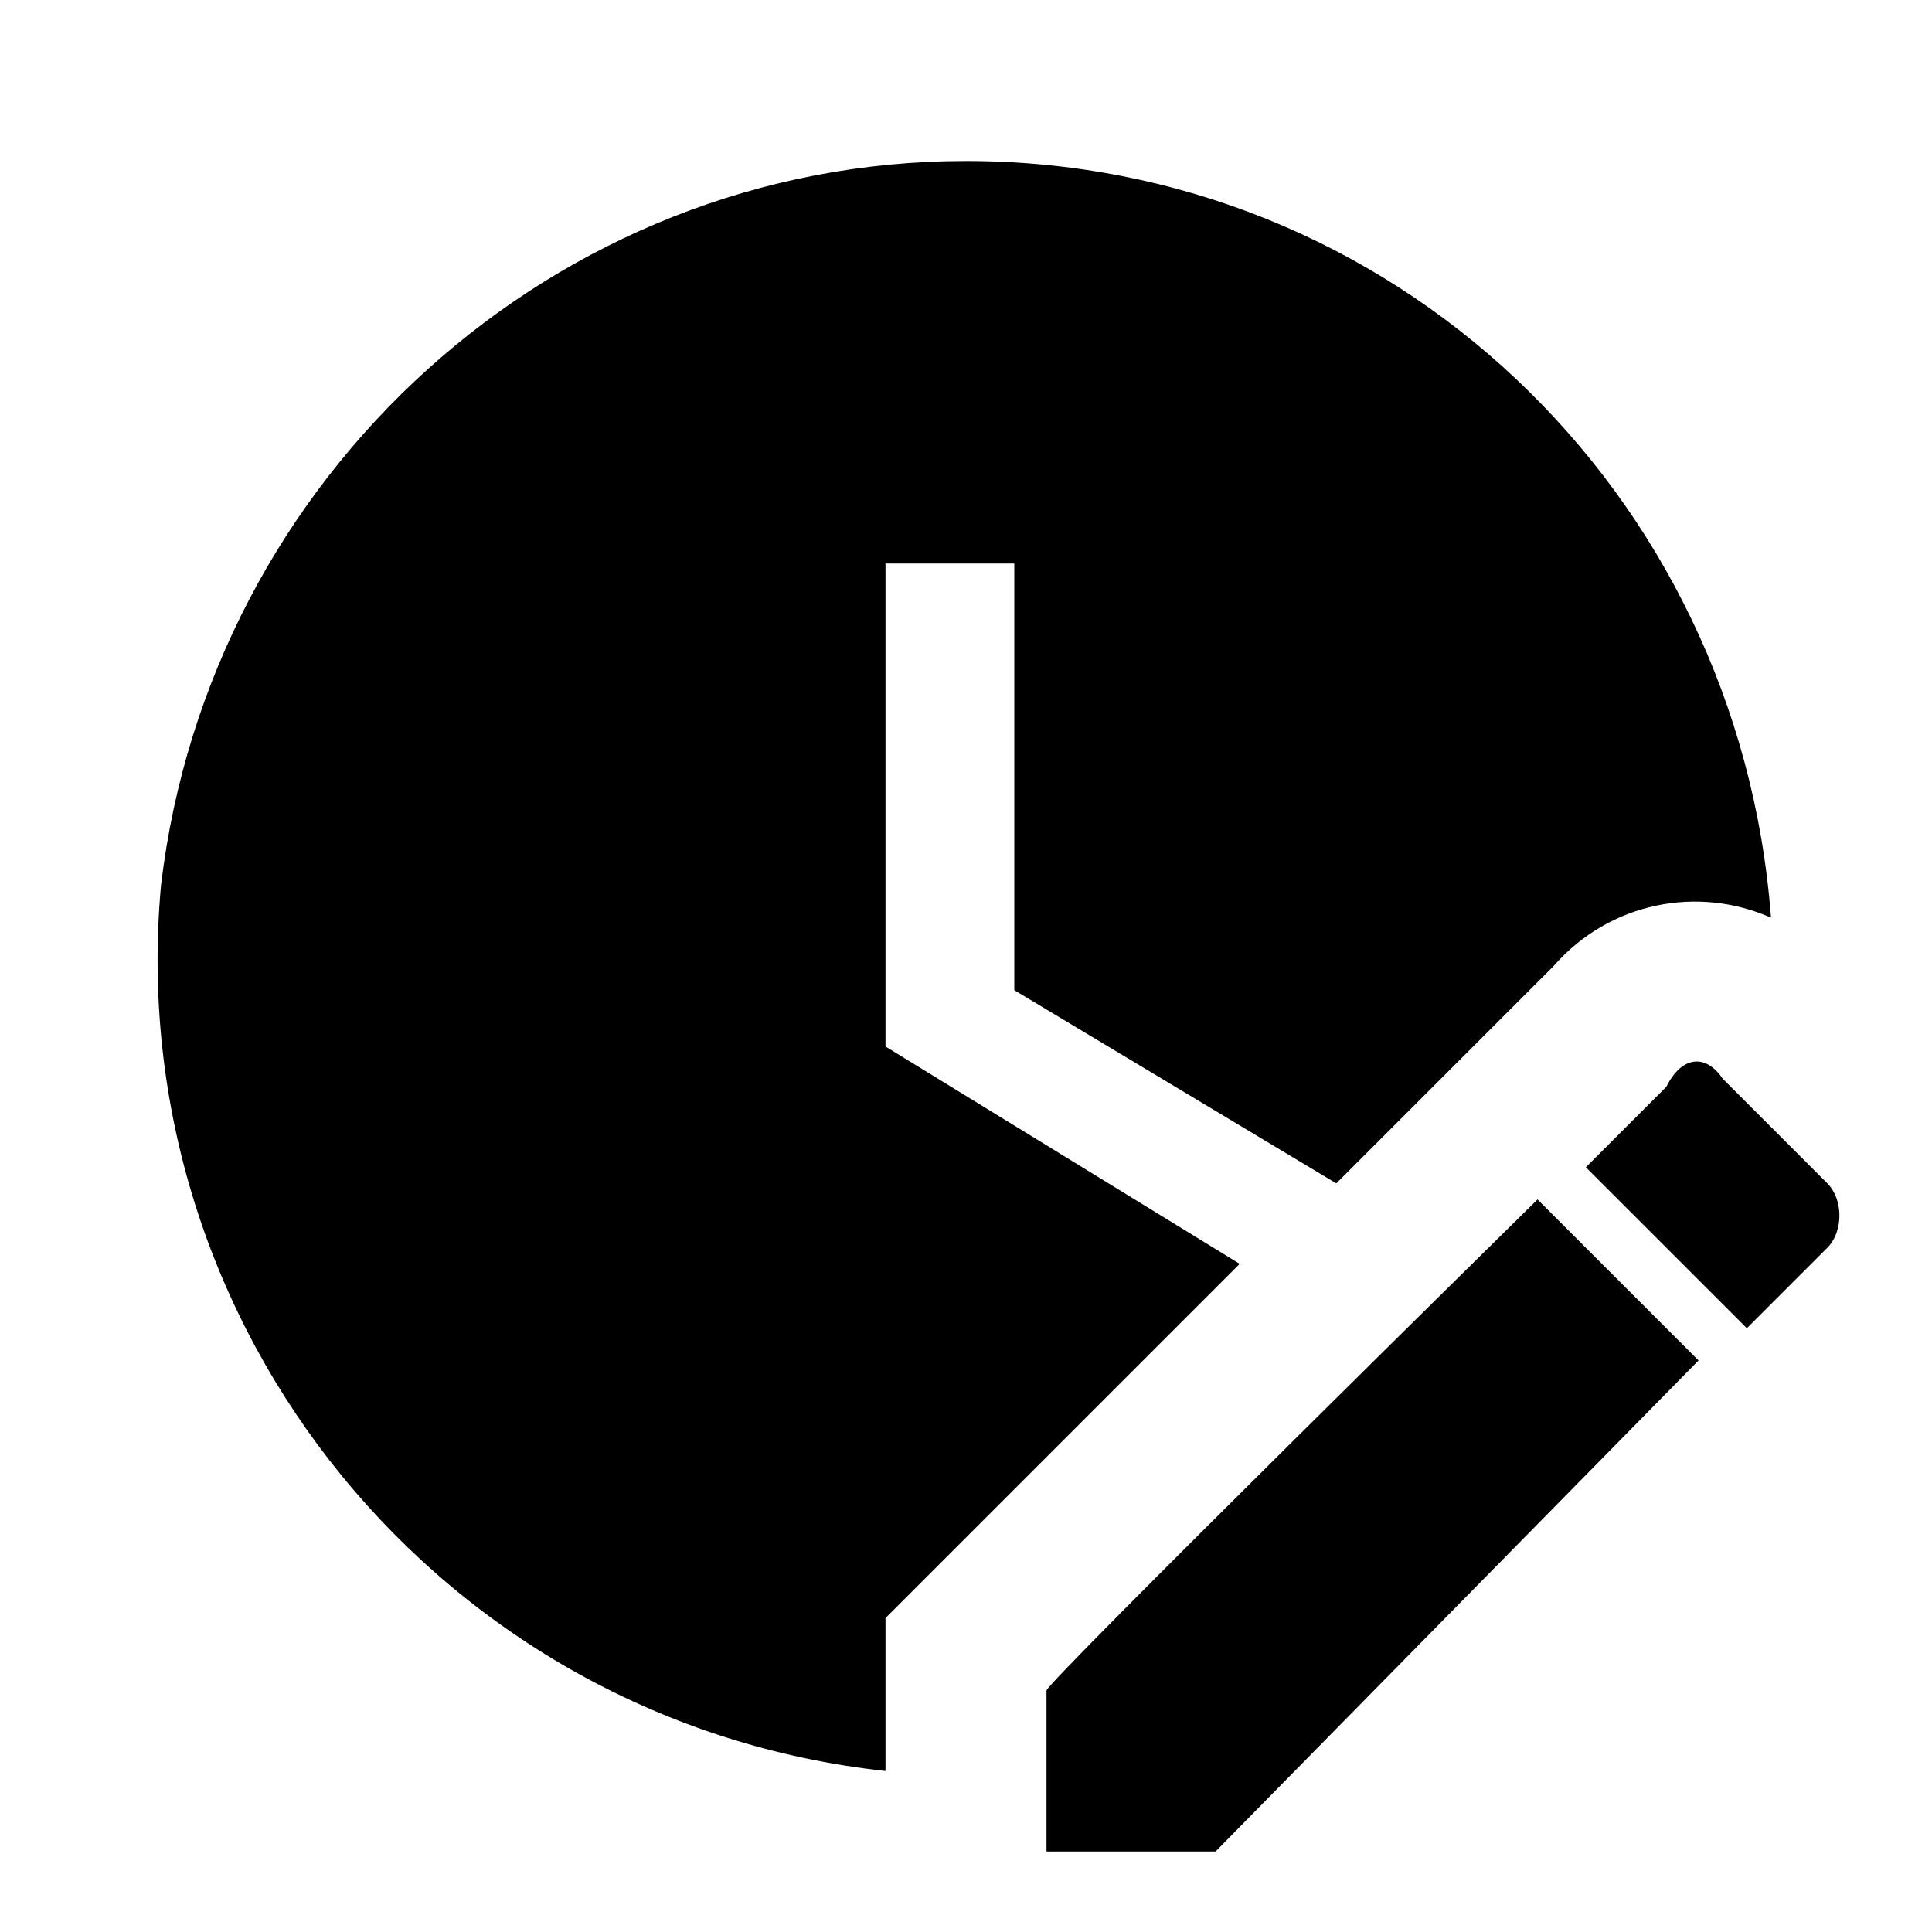
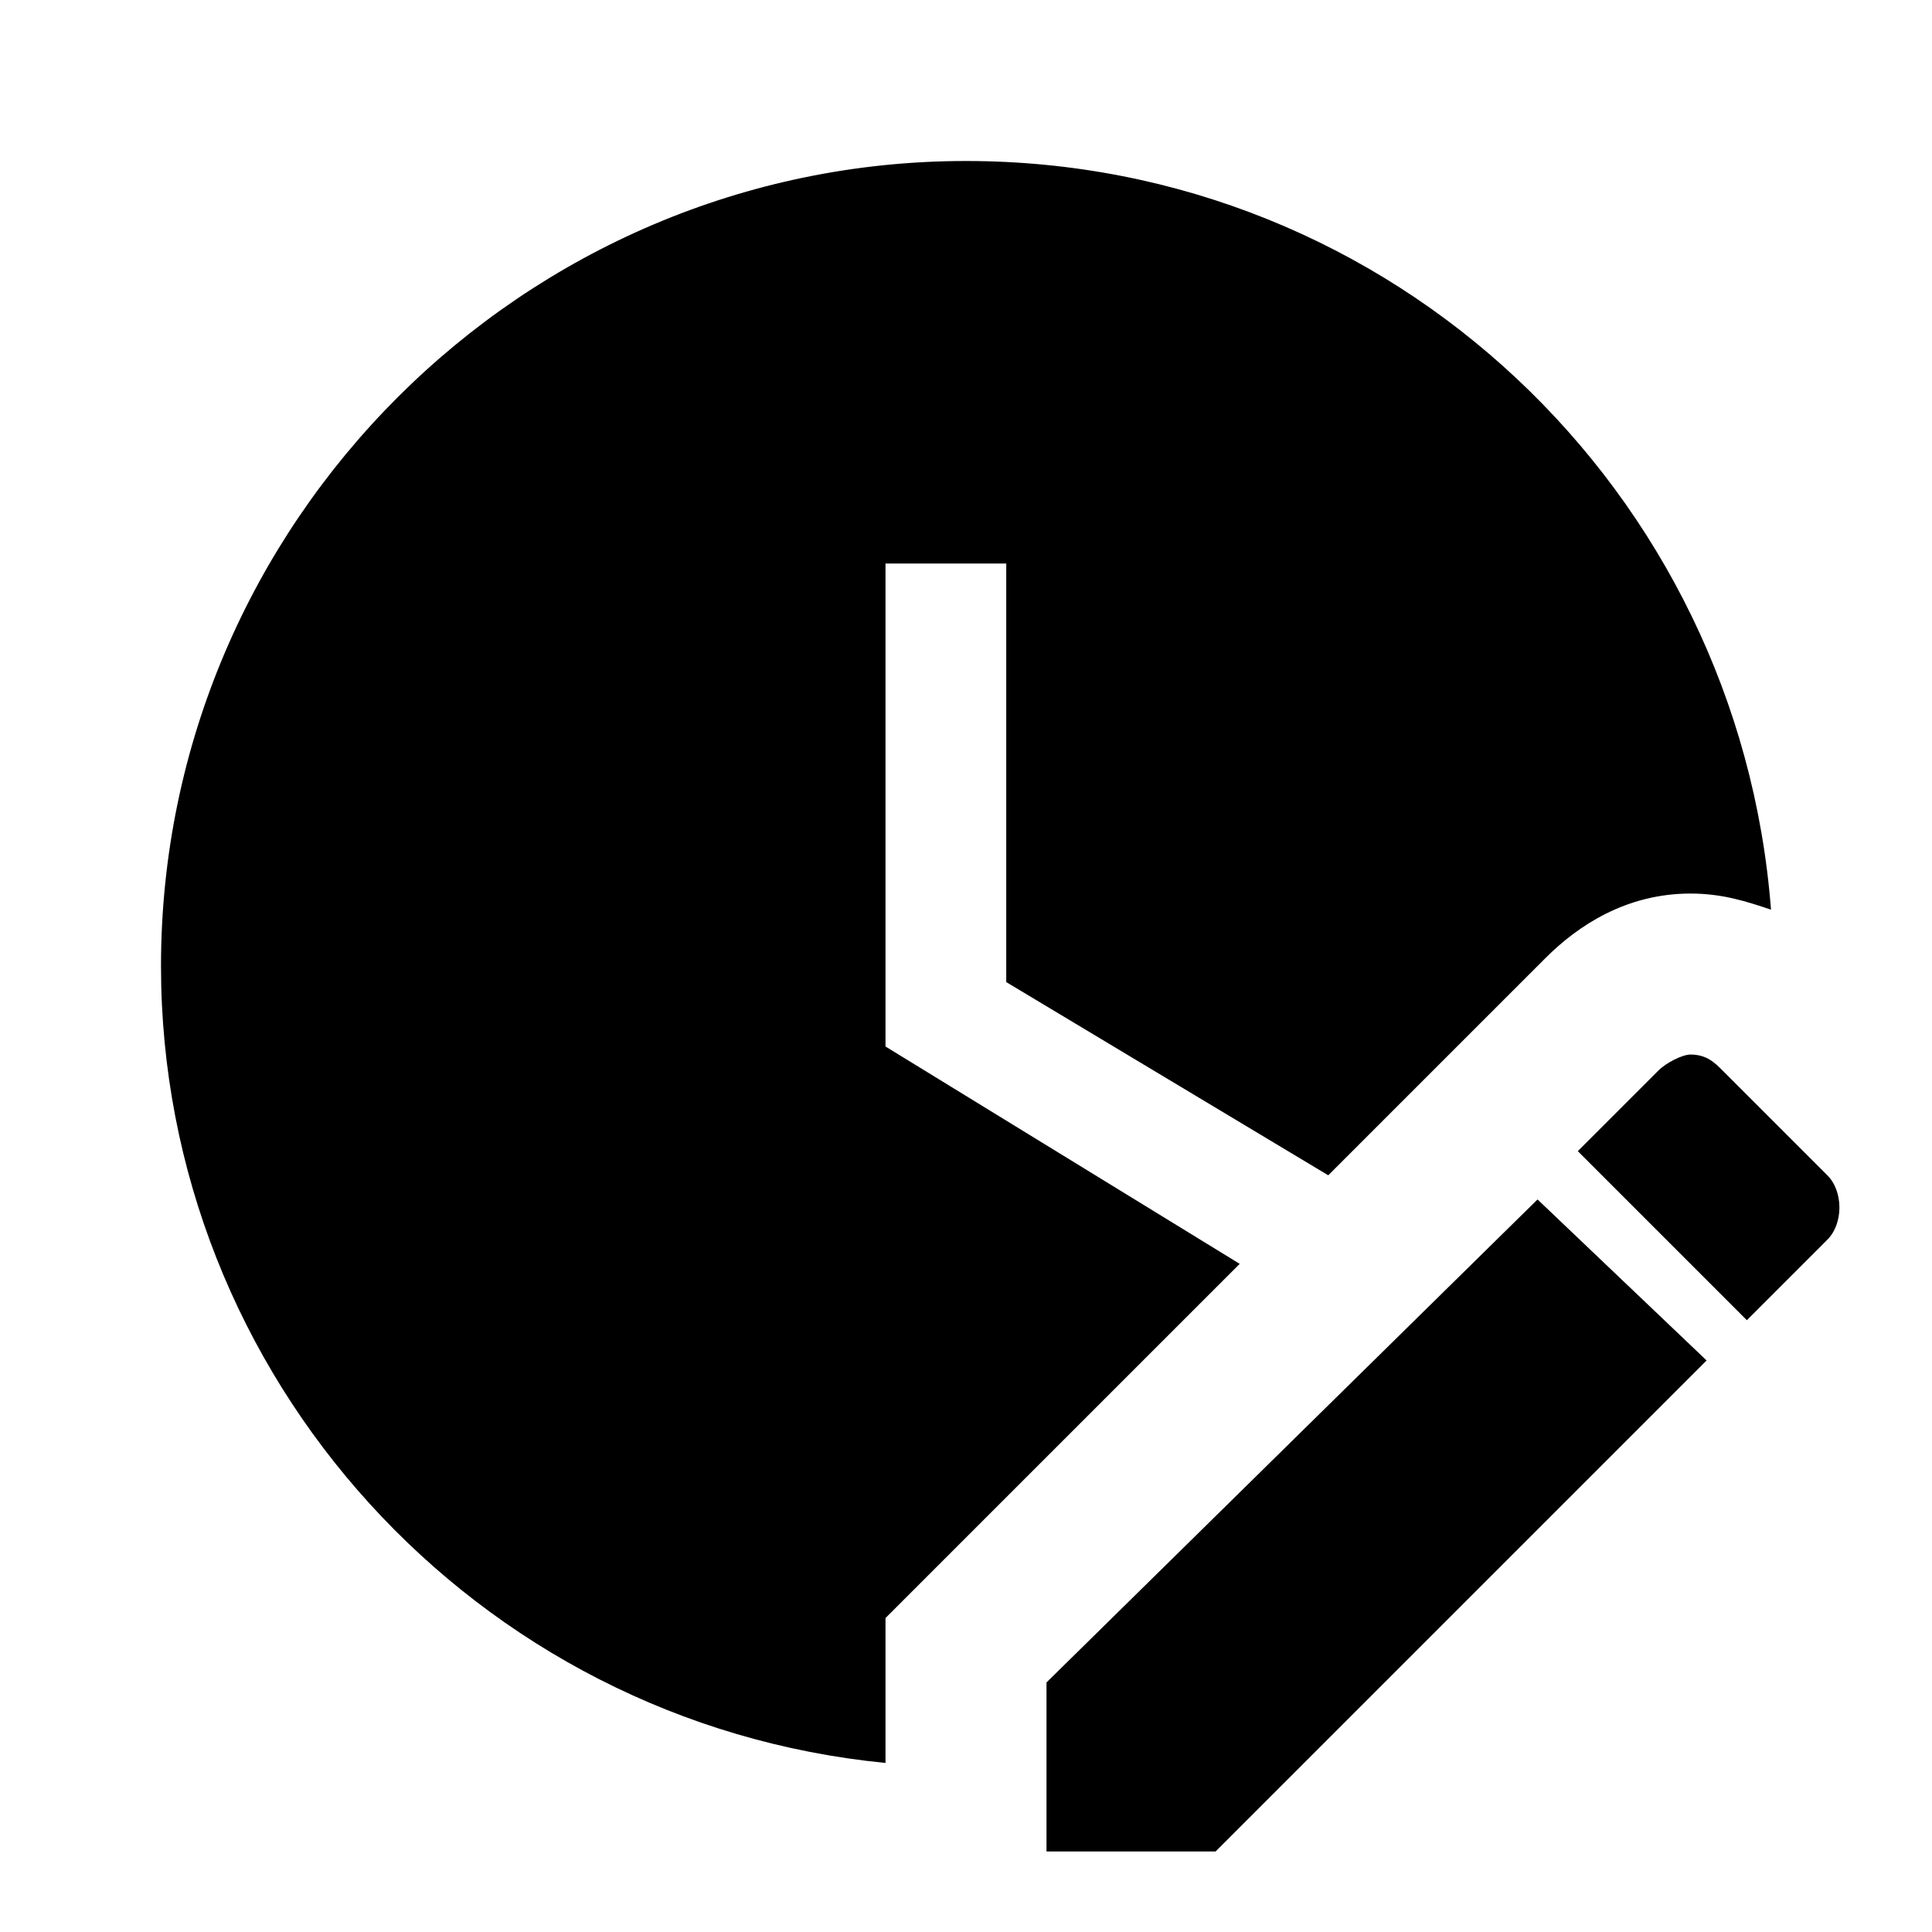
<svg xmlns="http://www.w3.org/2000/svg" version="1.1" id="mdi-clock-edit" width="24" height="24" viewBox="0 0 24 24">
-   <path d="M19.1 14.9L21.1 16.9L15.1 23H13V21C13 20.9 19.1 14.9 19.1 14.9M12 2C17.3 2 21.6 6.1 22 11.4C21.1 11 20 11.2 19.3 12L16.6 14.7L12.6 12.3V7H11V13L15.4 15.7L11 20.1V22C5.5 21.4 1.5 16.5 2 11C2.6 5.9 6.9 2 12 2M21.4 13.4L22.7 14.7C22.9 14.9 22.9 15.3 22.7 15.5L21.7 16.5L19.7 14.5L20.7 13.5C20.9 13.1 21.2 13.1 21.4 13.4Z" />
+   <path d="M21 13.1C20.9 13.1 20.7 13.2 20.6 13.3L19.6 14.3L21.7 16.4L22.7 15.4C22.9 15.2 22.9 14.8 22.7 14.6L21.4 13.3C21.3 13.2 21.2 13.1 21 13.1M19.1 14.9L13 20.9V23H15.1L21.2 16.9L19.1 14.9M11 21.9C5.9 21.4 2 17.1 2 12C2 6.5 6.5 2 12 2C17.3 2 21.6 6.1 22 11.3C21.7 11.2 21.4 11.1 21 11.1C20.2 11.1 19.6 11.5 19.2 11.9L16.5 14.6L12.5 12.2V7H11V13L15.4 15.7L11 20.1V21.9Z" />
</svg>
